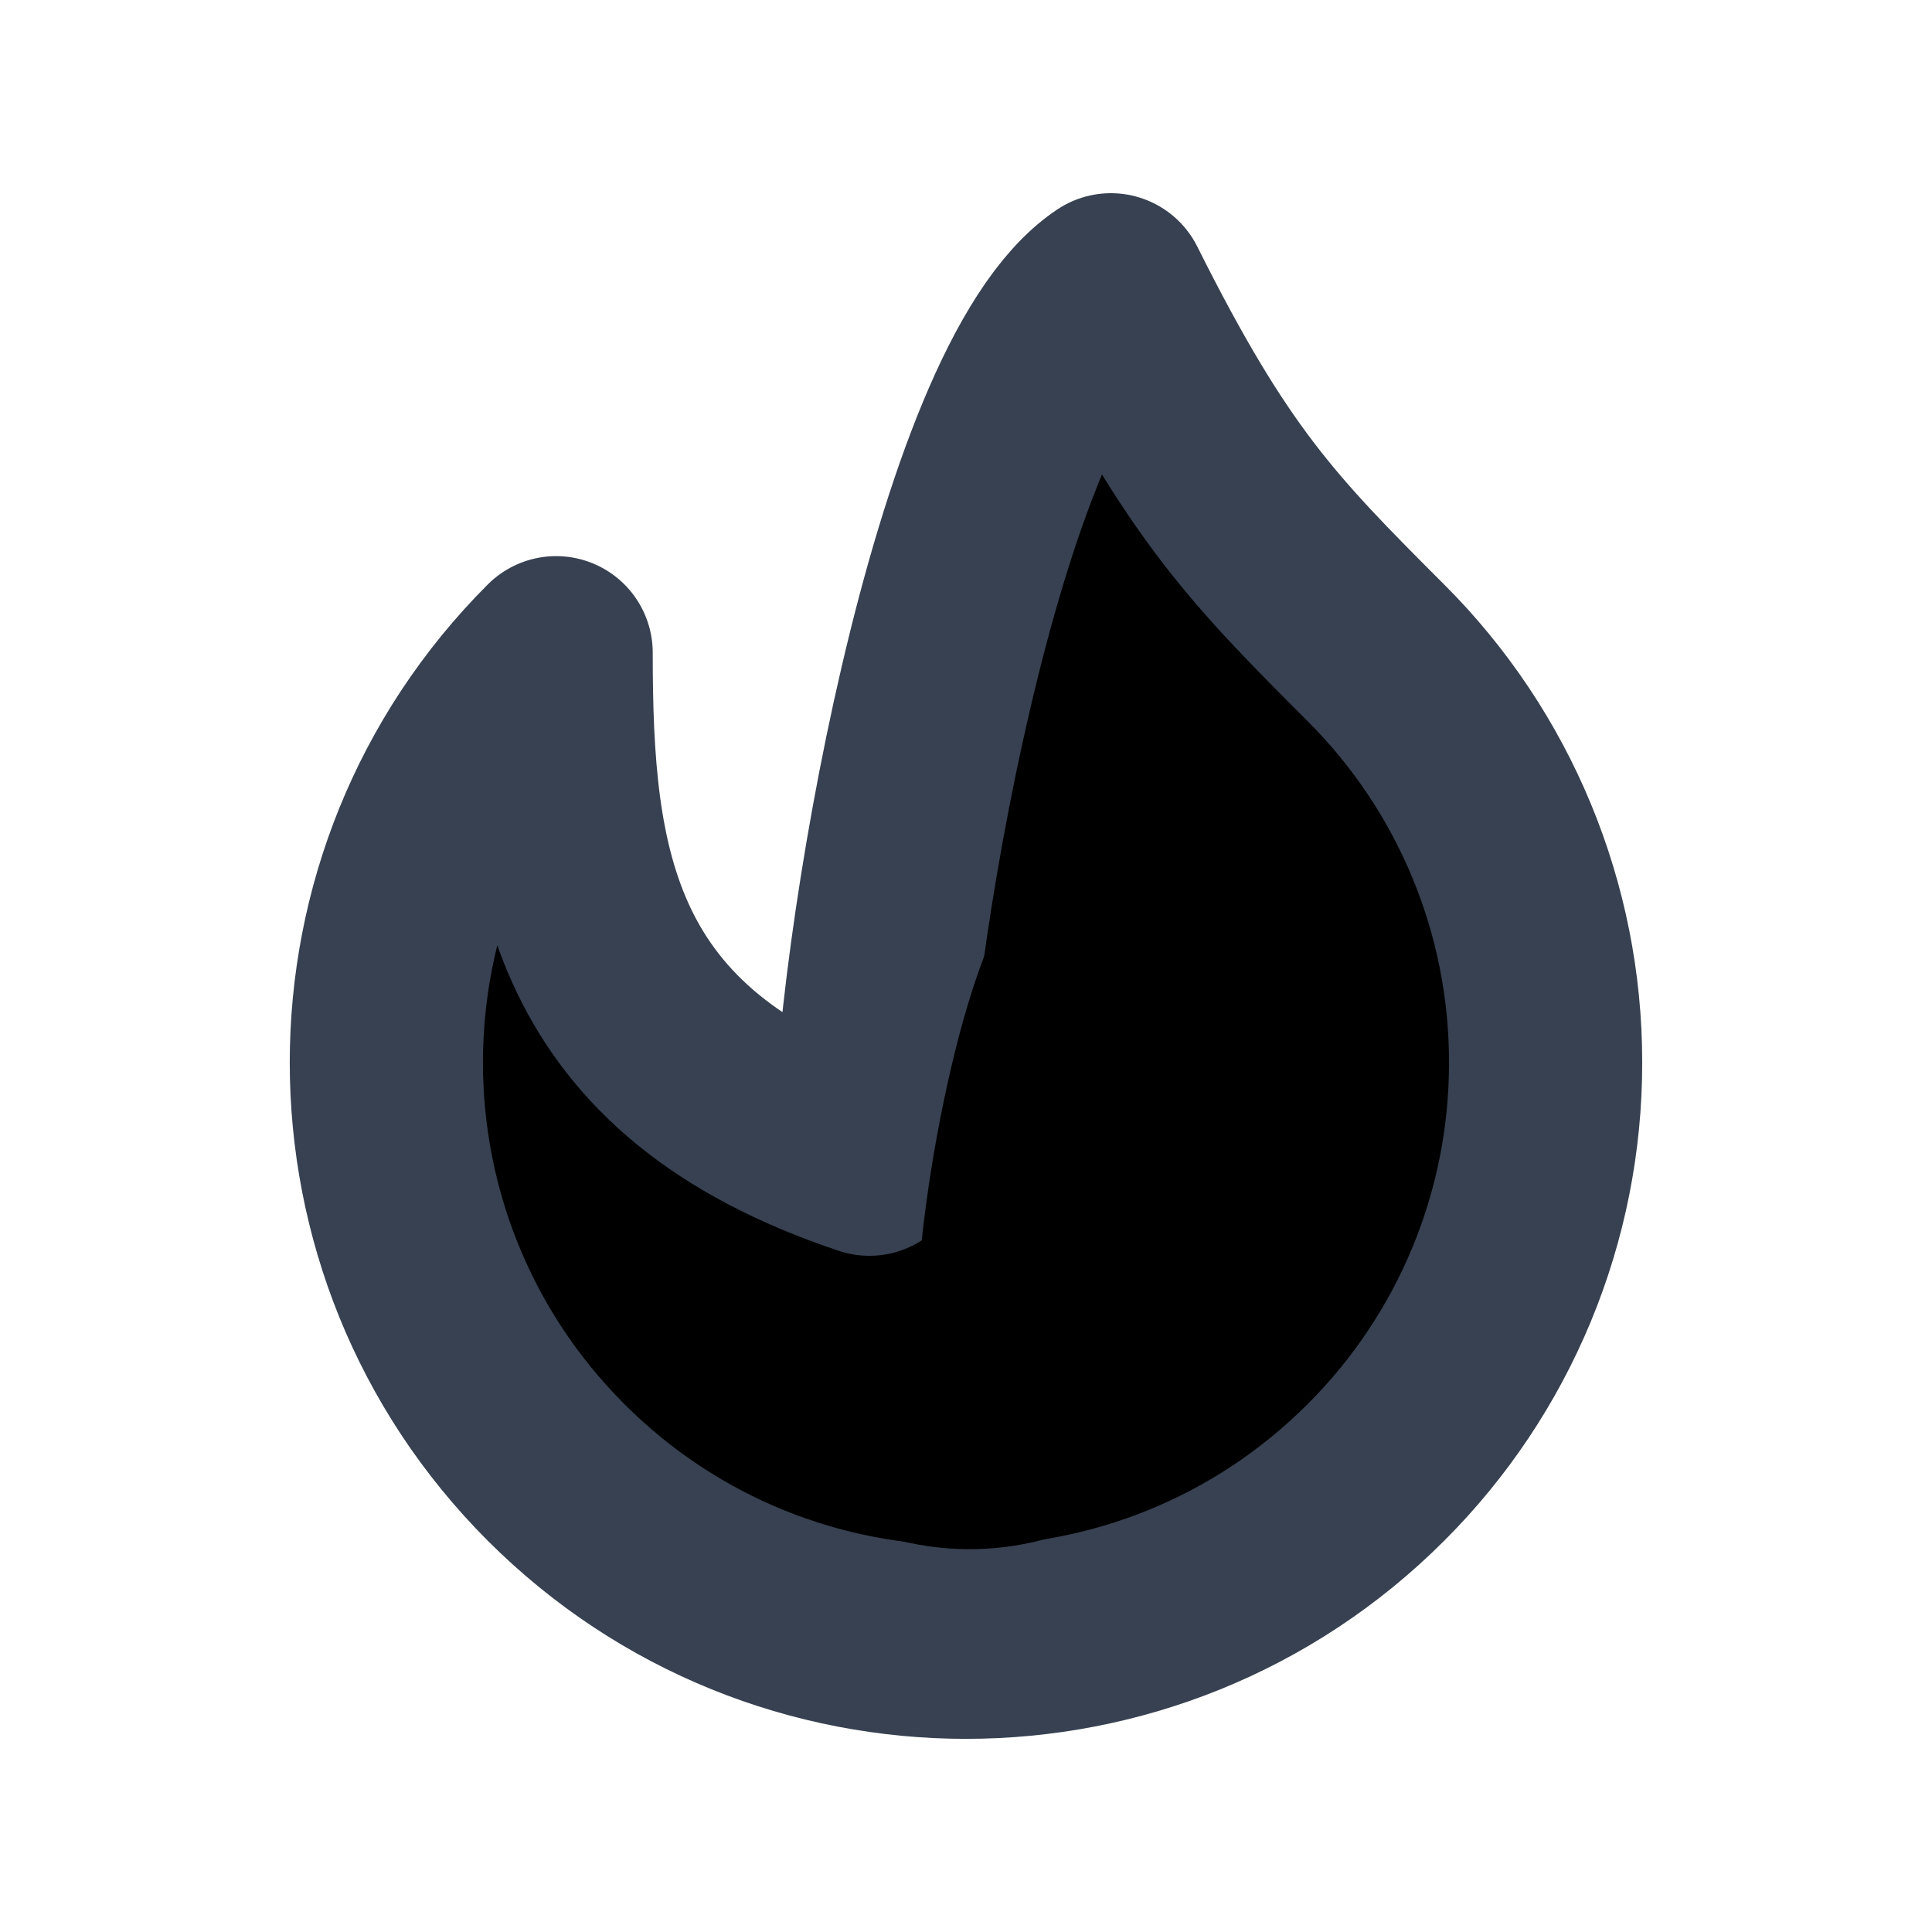
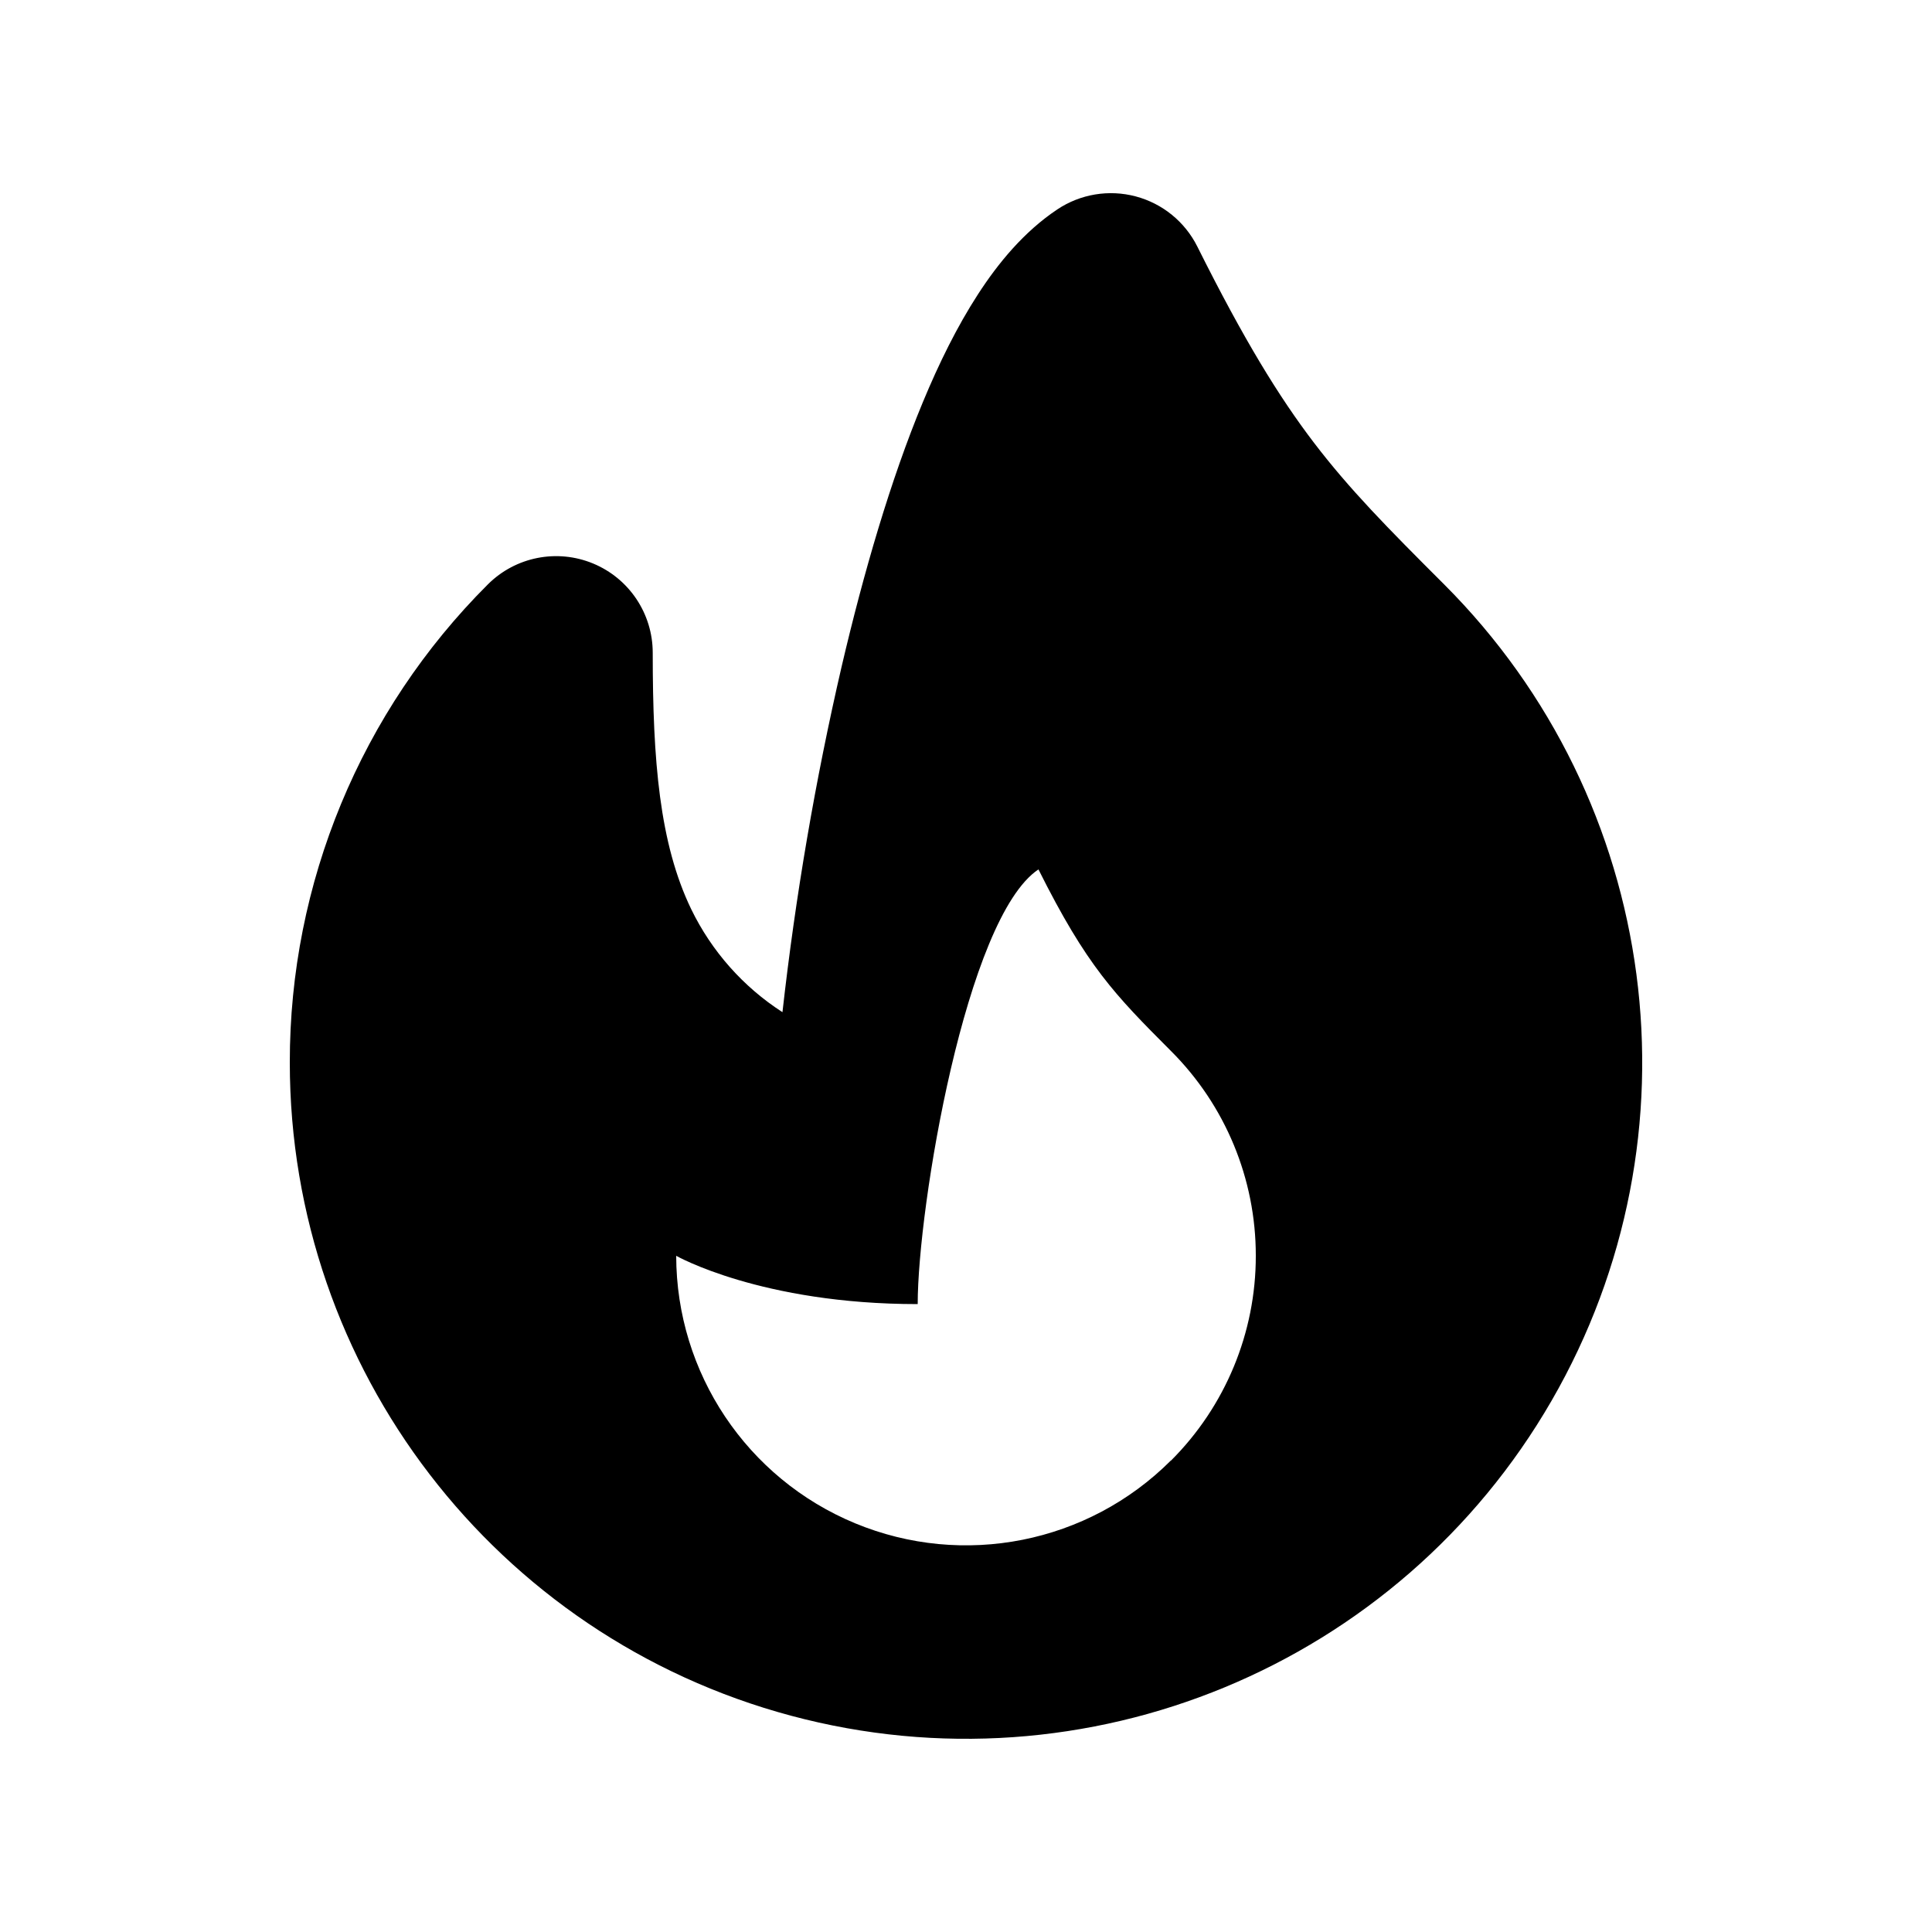
<svg xmlns="http://www.w3.org/2000/svg" viewBox="0 0 20 20" fill="currentColor">
-   <g clip-path="url(#clip0)">
-     <path stroke="#374151" stroke-linecap="round" stroke-linejoin="round" stroke-width="2" d="M14.243 15.243a6 6 0 01-8.486-8.486C5.757 9 6 11 9 12c0-2 1-8 2.5-9 1 2 1.571 2.586 2.742 3.757A5.981 5.981 0 0116 11a5.982 5.982 0 01-1.757 4.243z" />
-     <path d="M7.879 15.121a3 3 0 104.242-4.242C11.536 10.293 11.25 10 10.75 9c-.75.5-1.25 3.5-1.25 4.5C7.879 13.5 7 13 7 13c0 .768.293 1.536.879 2.121z" />
-   </g>
-   <defs>
-     <clipPath id="clip0">
-       <path d="M0 0h20v20H0z" />
-     </clipPath>
-   </defs>
+   <path fill-rule="evenodd" d="M12.395 2.553a1 1 0 00-1.45-.385c-.345.23-.614.558-.822.88-.214.33-.403.713-.57 1.116-.334.804-.614 1.768-.84 2.734a31.365 31.365 0 00-.613 3.58 2.64 2.64 0 01-.945-1.067c-.328-.68-.398-1.534-.398-2.654A1 1 0 005.05 6.05 6.981 6.981 0 003 11a7 7 0 1011.95-4.95c-.592-.591-.98-.985-1.348-1.467-.363-.476-.724-1.063-1.207-2.03zM12.12 15.12A3 3 0 017 13s.879.5 2.5.5c0-1 .5-4 1.25-4.5.5 1 .786 1.293 1.371 1.879A2.99 2.99 0 0113 13a2.99 2.99 0 01-.879 2.121z" clip-rule="evenodd" />
</svg>
